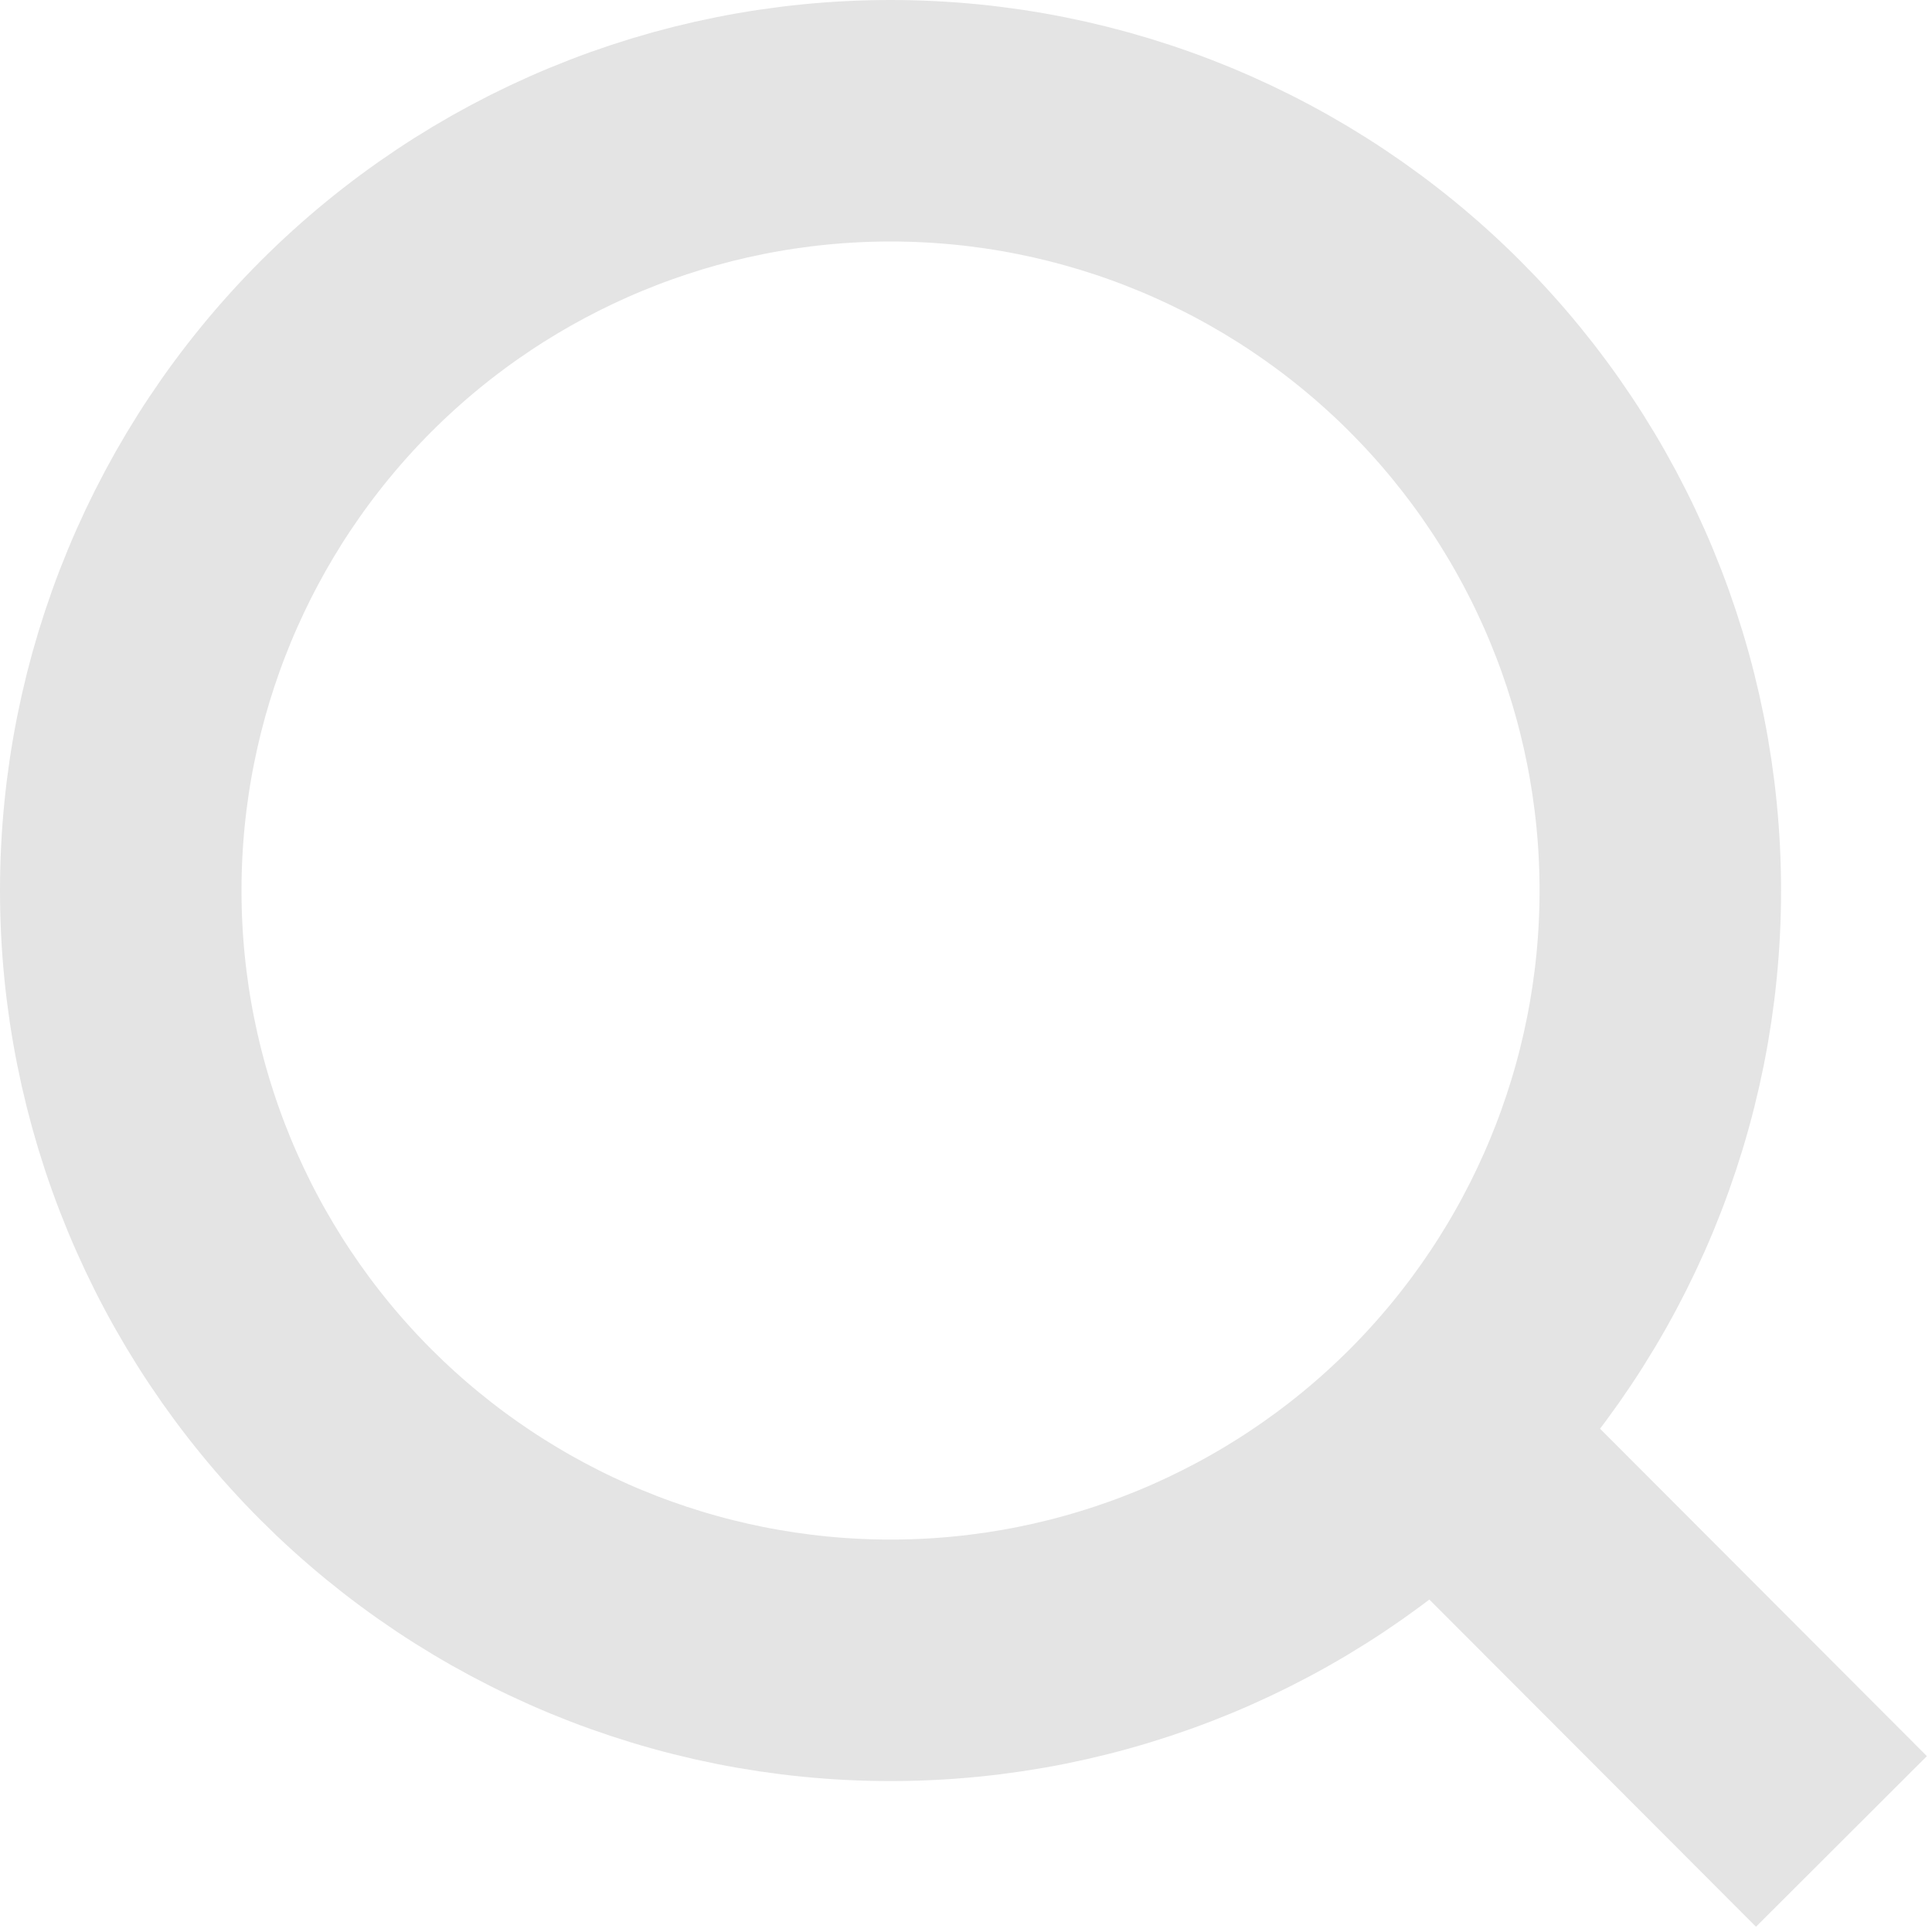
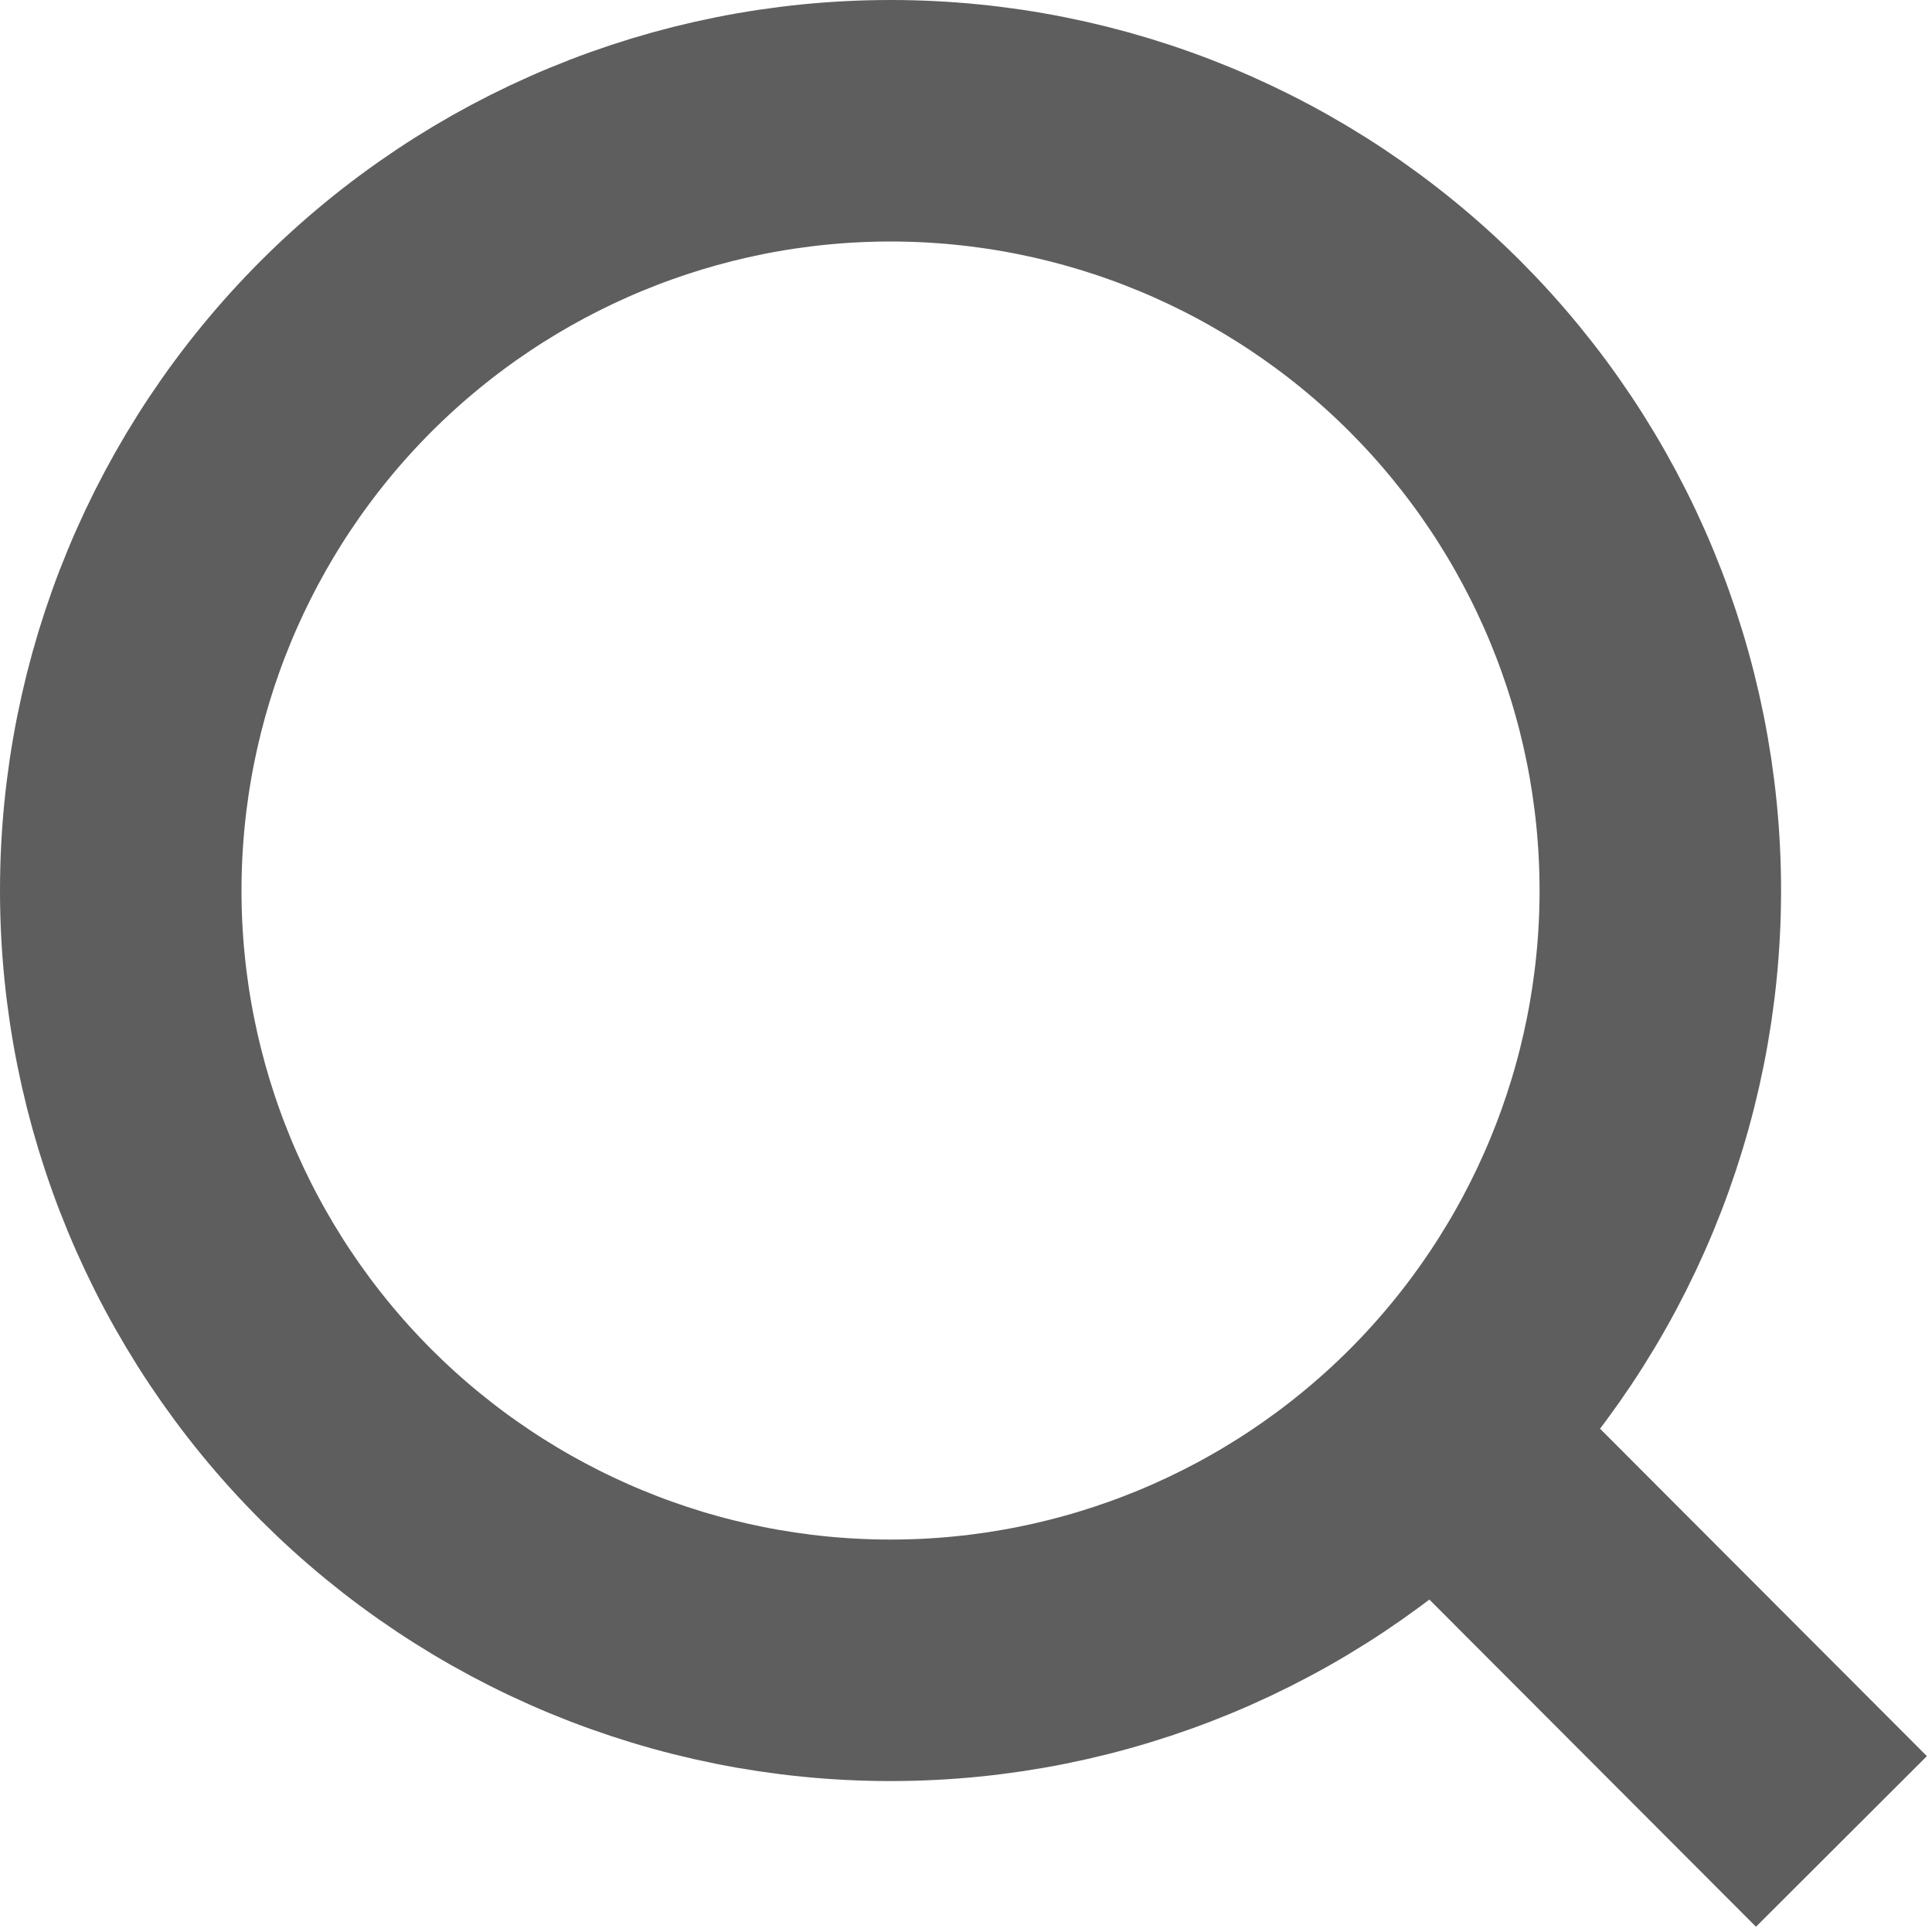
<svg xmlns="http://www.w3.org/2000/svg" width="16" height="16" viewBox="0 0 16 16" fill="none">
-   <path d="M15.25 15.25L11.886 11.88L15.25 15.25ZM13.75 7.375C13.75 9.066 13.078 10.687 11.883 11.883C10.687 13.078 9.066 13.75 7.375 13.75C5.684 13.75 4.063 13.078 2.867 11.883C1.672 10.687 1 9.066 1 7.375C1 5.684 1.672 4.063 2.867 2.867C4.063 1.672 5.684 1 7.375 1C9.066 1 10.687 1.672 11.883 2.867C13.078 4.063 13.75 5.684 13.75 7.375V7.375Z" stroke="#E4E4E4" stroke-width="2" stroke-linecap="round" />
+   <path d="M15.25 15.25L11.886 11.88L15.25 15.25ZM13.75 7.375C13.75 9.066 13.078 10.687 11.883 11.883C10.687 13.078 9.066 13.75 7.375 13.75C5.684 13.75 4.063 13.078 2.867 11.883C1.672 10.687 1 9.066 1 7.375C1 5.684 1.672 4.063 2.867 2.867C4.063 1.672 5.684 1 7.375 1C9.066 1 10.687 1.672 11.883 2.867C13.078 4.063 13.75 5.684 13.75 7.375V7.375Z" stroke="#5e5e5e" stroke-width="2" stroke-linecap="round" />
</svg>
